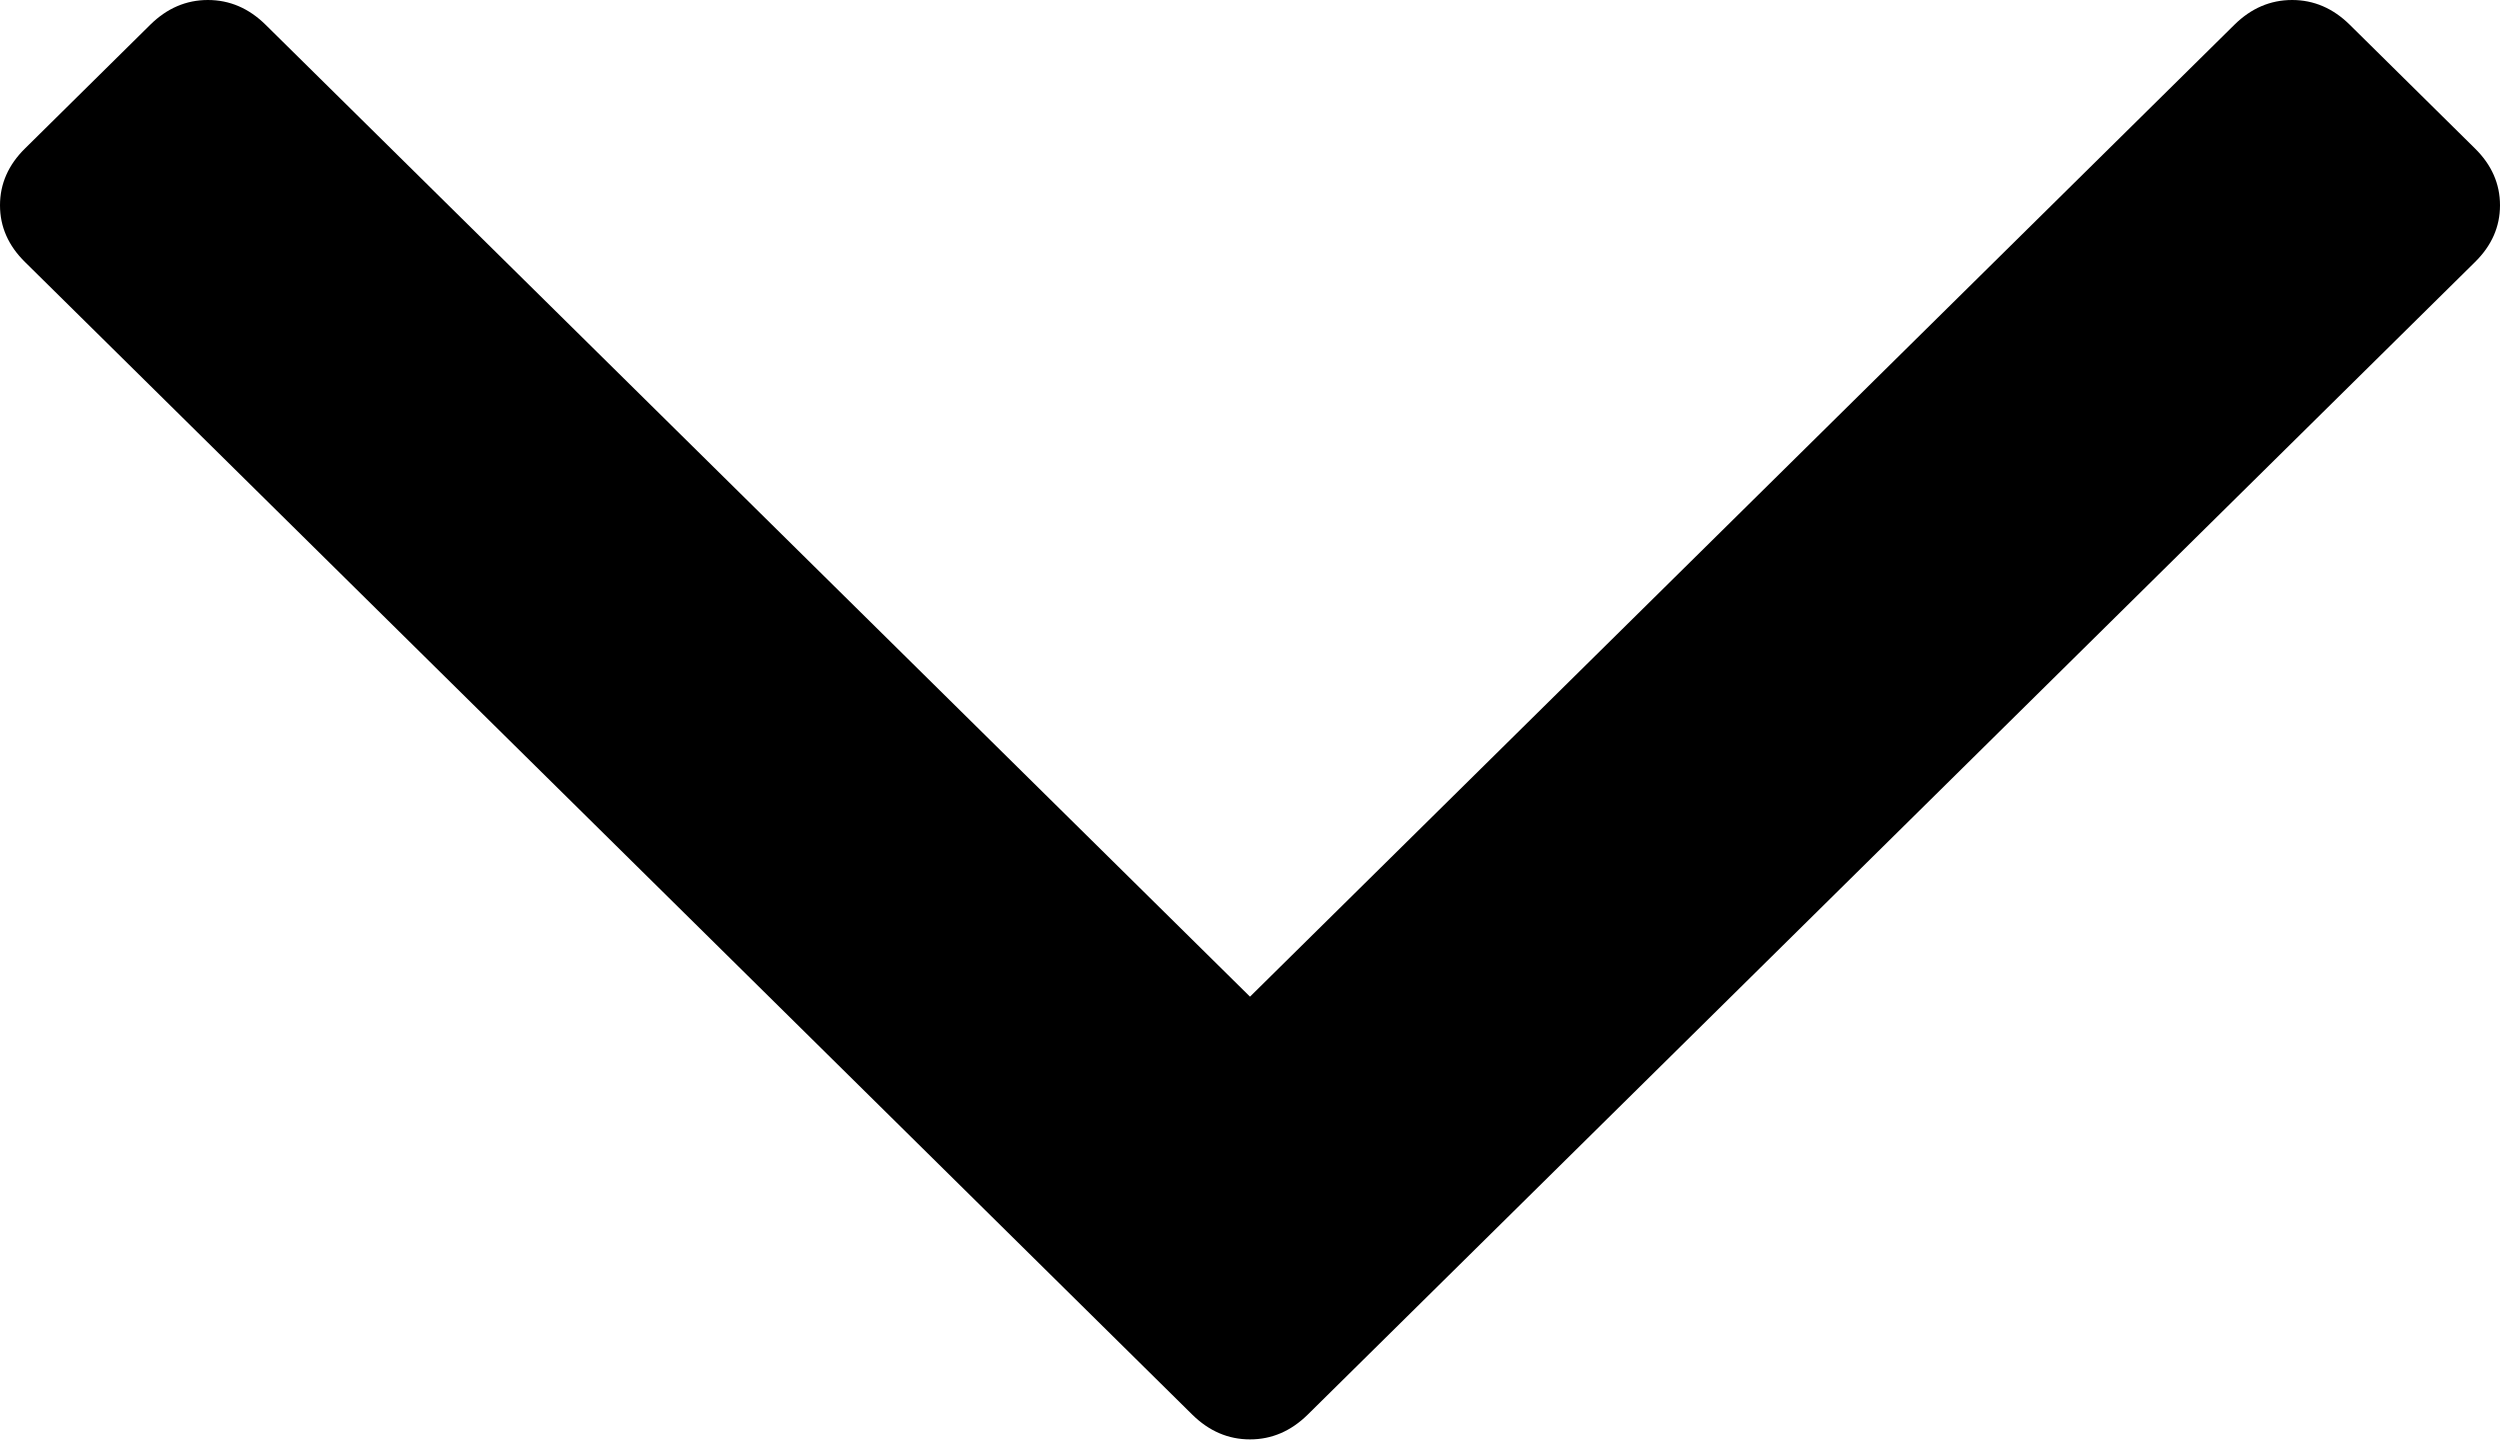
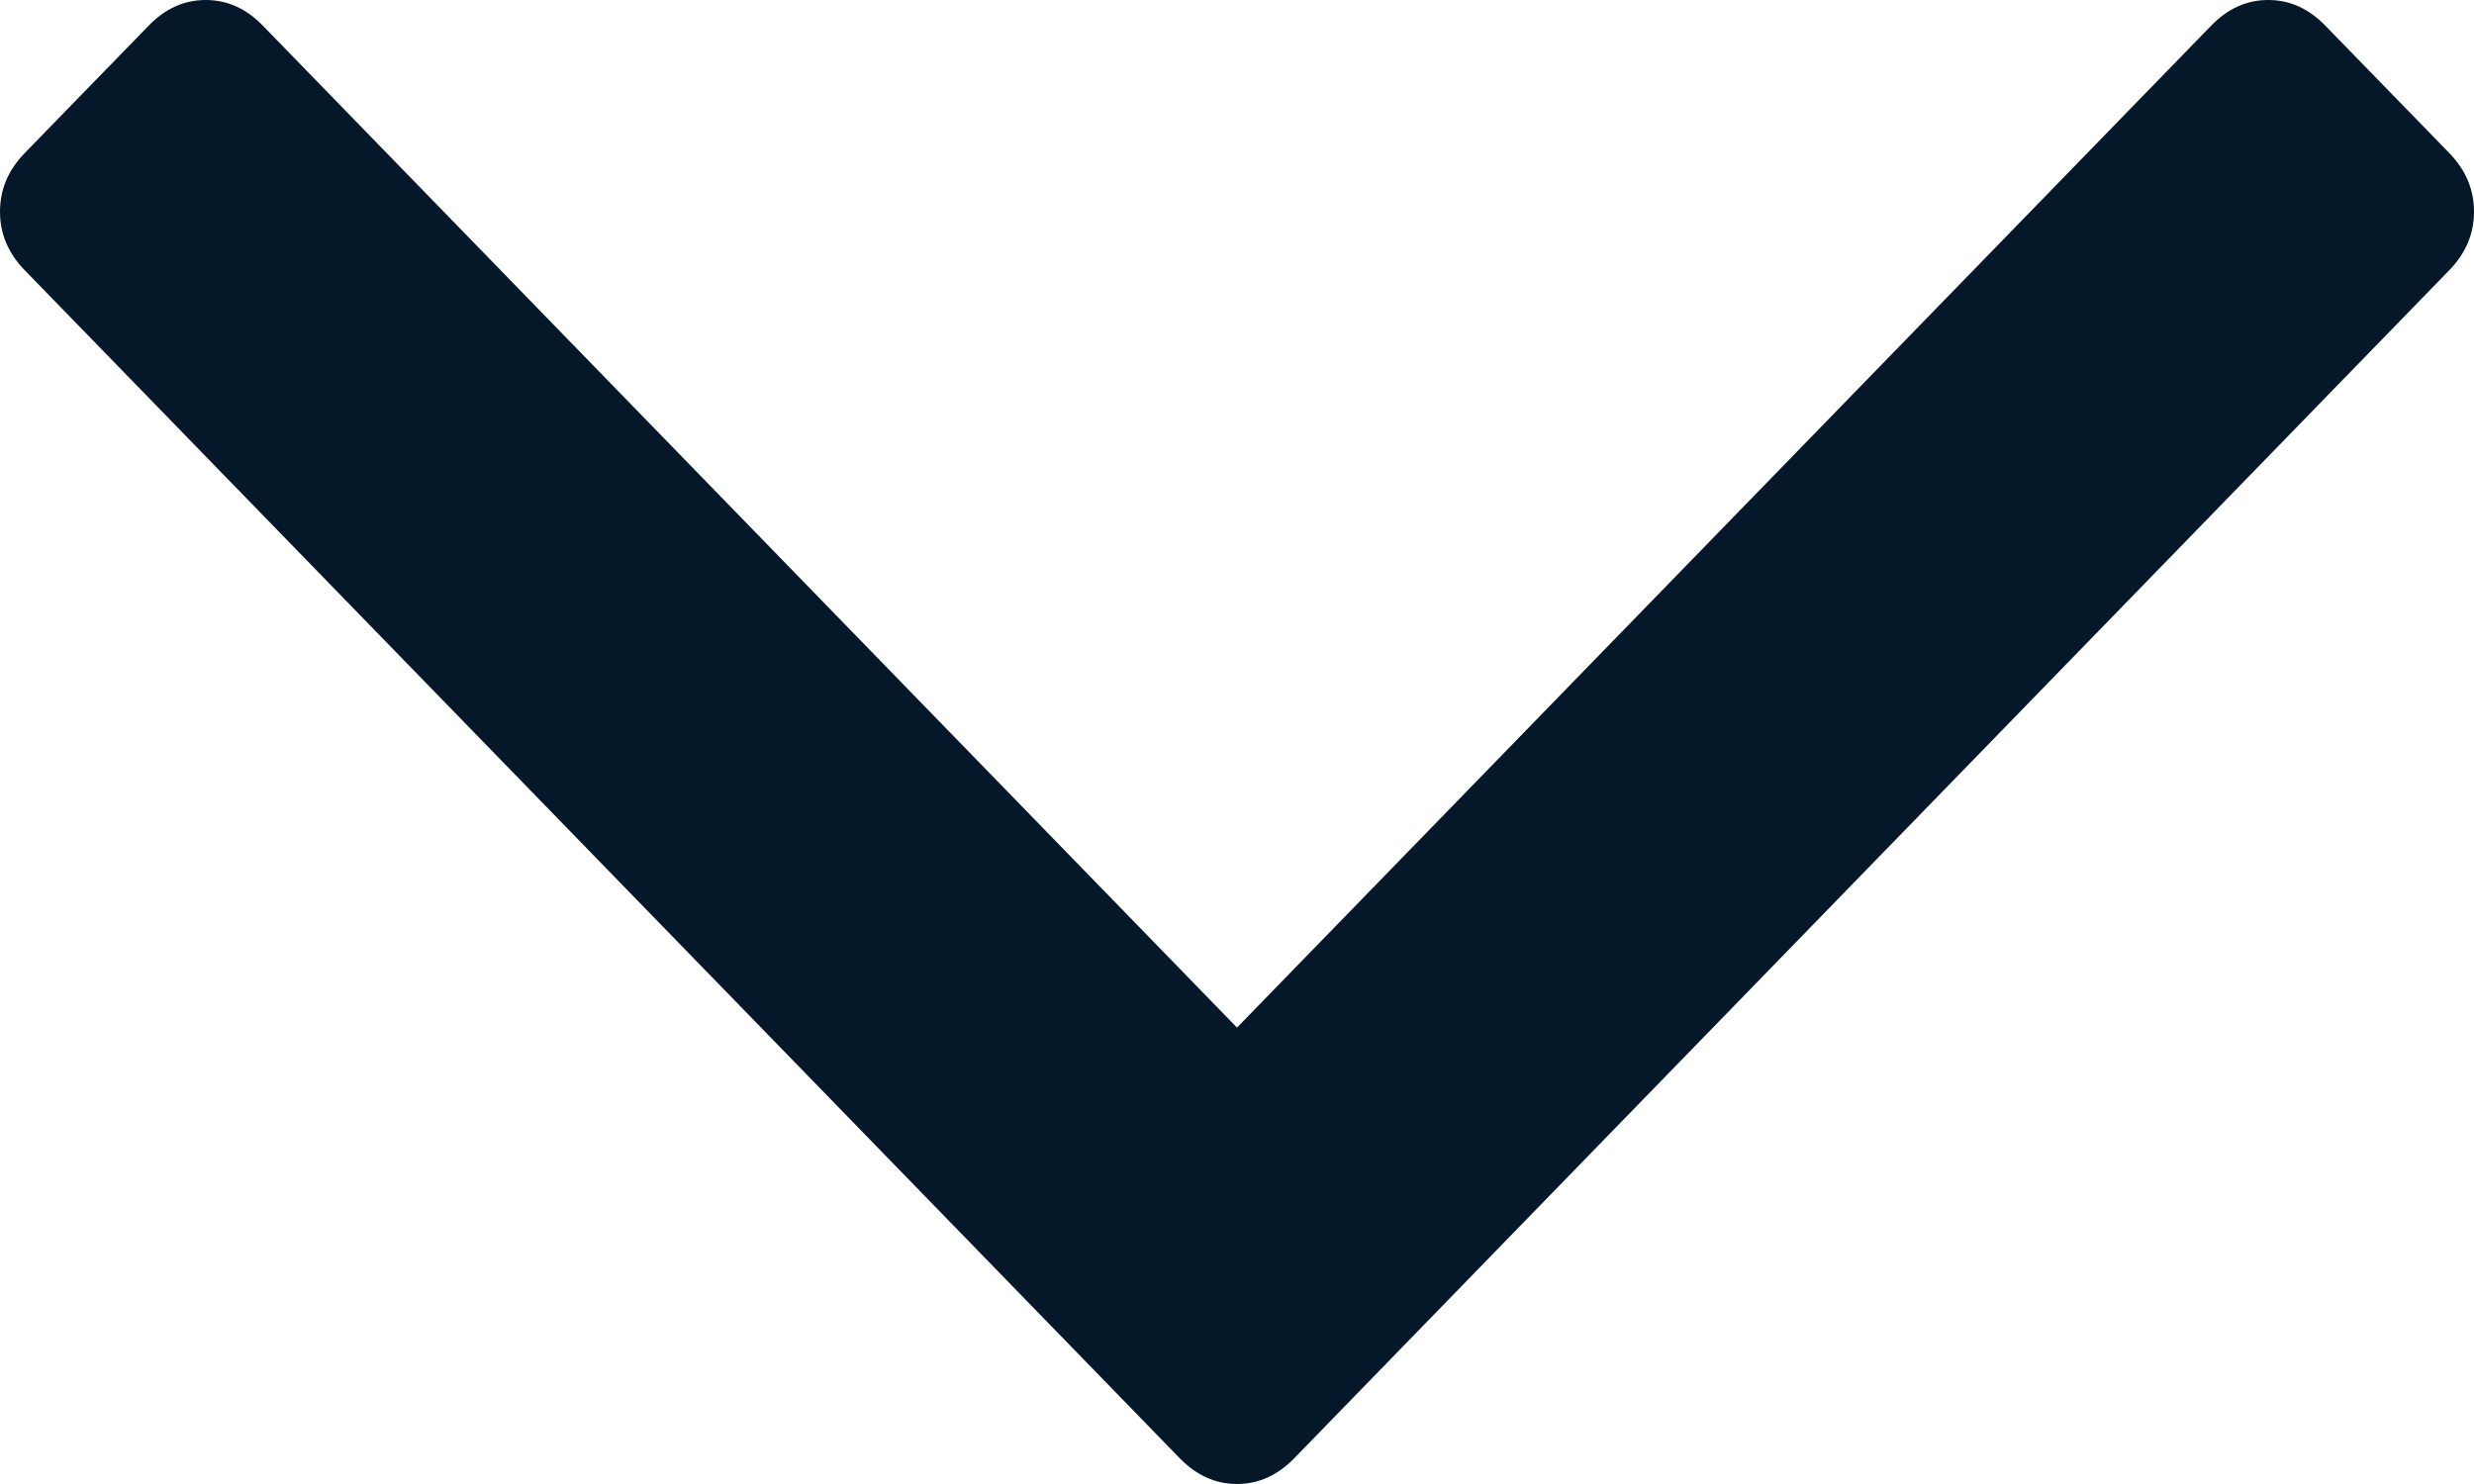
- <svg xmlns="http://www.w3.org/2000/svg" width="33" height="19" viewBox="0 0 33 19" fill="none">
-   <path d="M33 2.71C33 2.993 32.89 3.243 32.669 3.46L17.261 18.674C17.04 18.891 16.787 19 16.5 19C16.213 19 15.96 18.891 15.739 18.674L0.331 3.46C0.11 3.243 0 2.993 0 2.71C0 2.427 0.11 2.176 0.331 1.959L1.984 0.326C2.204 0.109 2.458 0 2.744 0C3.031 0 3.285 0.109 3.505 0.326L16.5 13.156L29.495 0.326C29.715 0.109 29.969 0 30.256 0C30.542 0 30.796 0.109 31.016 0.326L32.669 1.959C32.89 2.176 33 2.427 33 2.71Z" fill="black" />
+ <svg xmlns="http://www.w3.org/2000/svg" width="15" height="9" viewBox="0 0 15 9" fill="none">
+   <path d="M15 1.284C15 1.418 14.95 1.536 14.85 1.639L7.846 8.845C7.745 8.948 7.63 9 7.5 9C7.37 9 7.255 8.948 7.154 8.845L0.15 1.639C0.05 1.536 0 1.418 0 1.284C0 1.149 0.05 1.031 0.15 0.928L0.902 0.155C1.002 0.052 1.117 0 1.247 0C1.378 0 1.493 0.052 1.593 0.155L7.5 6.232L13.407 0.155C13.507 0.052 13.622 0 13.752 0C13.883 0 13.998 0.052 14.098 0.155L14.85 0.928C14.95 1.031 15 1.149 15 1.284Z" fill="#051829" />
</svg>
